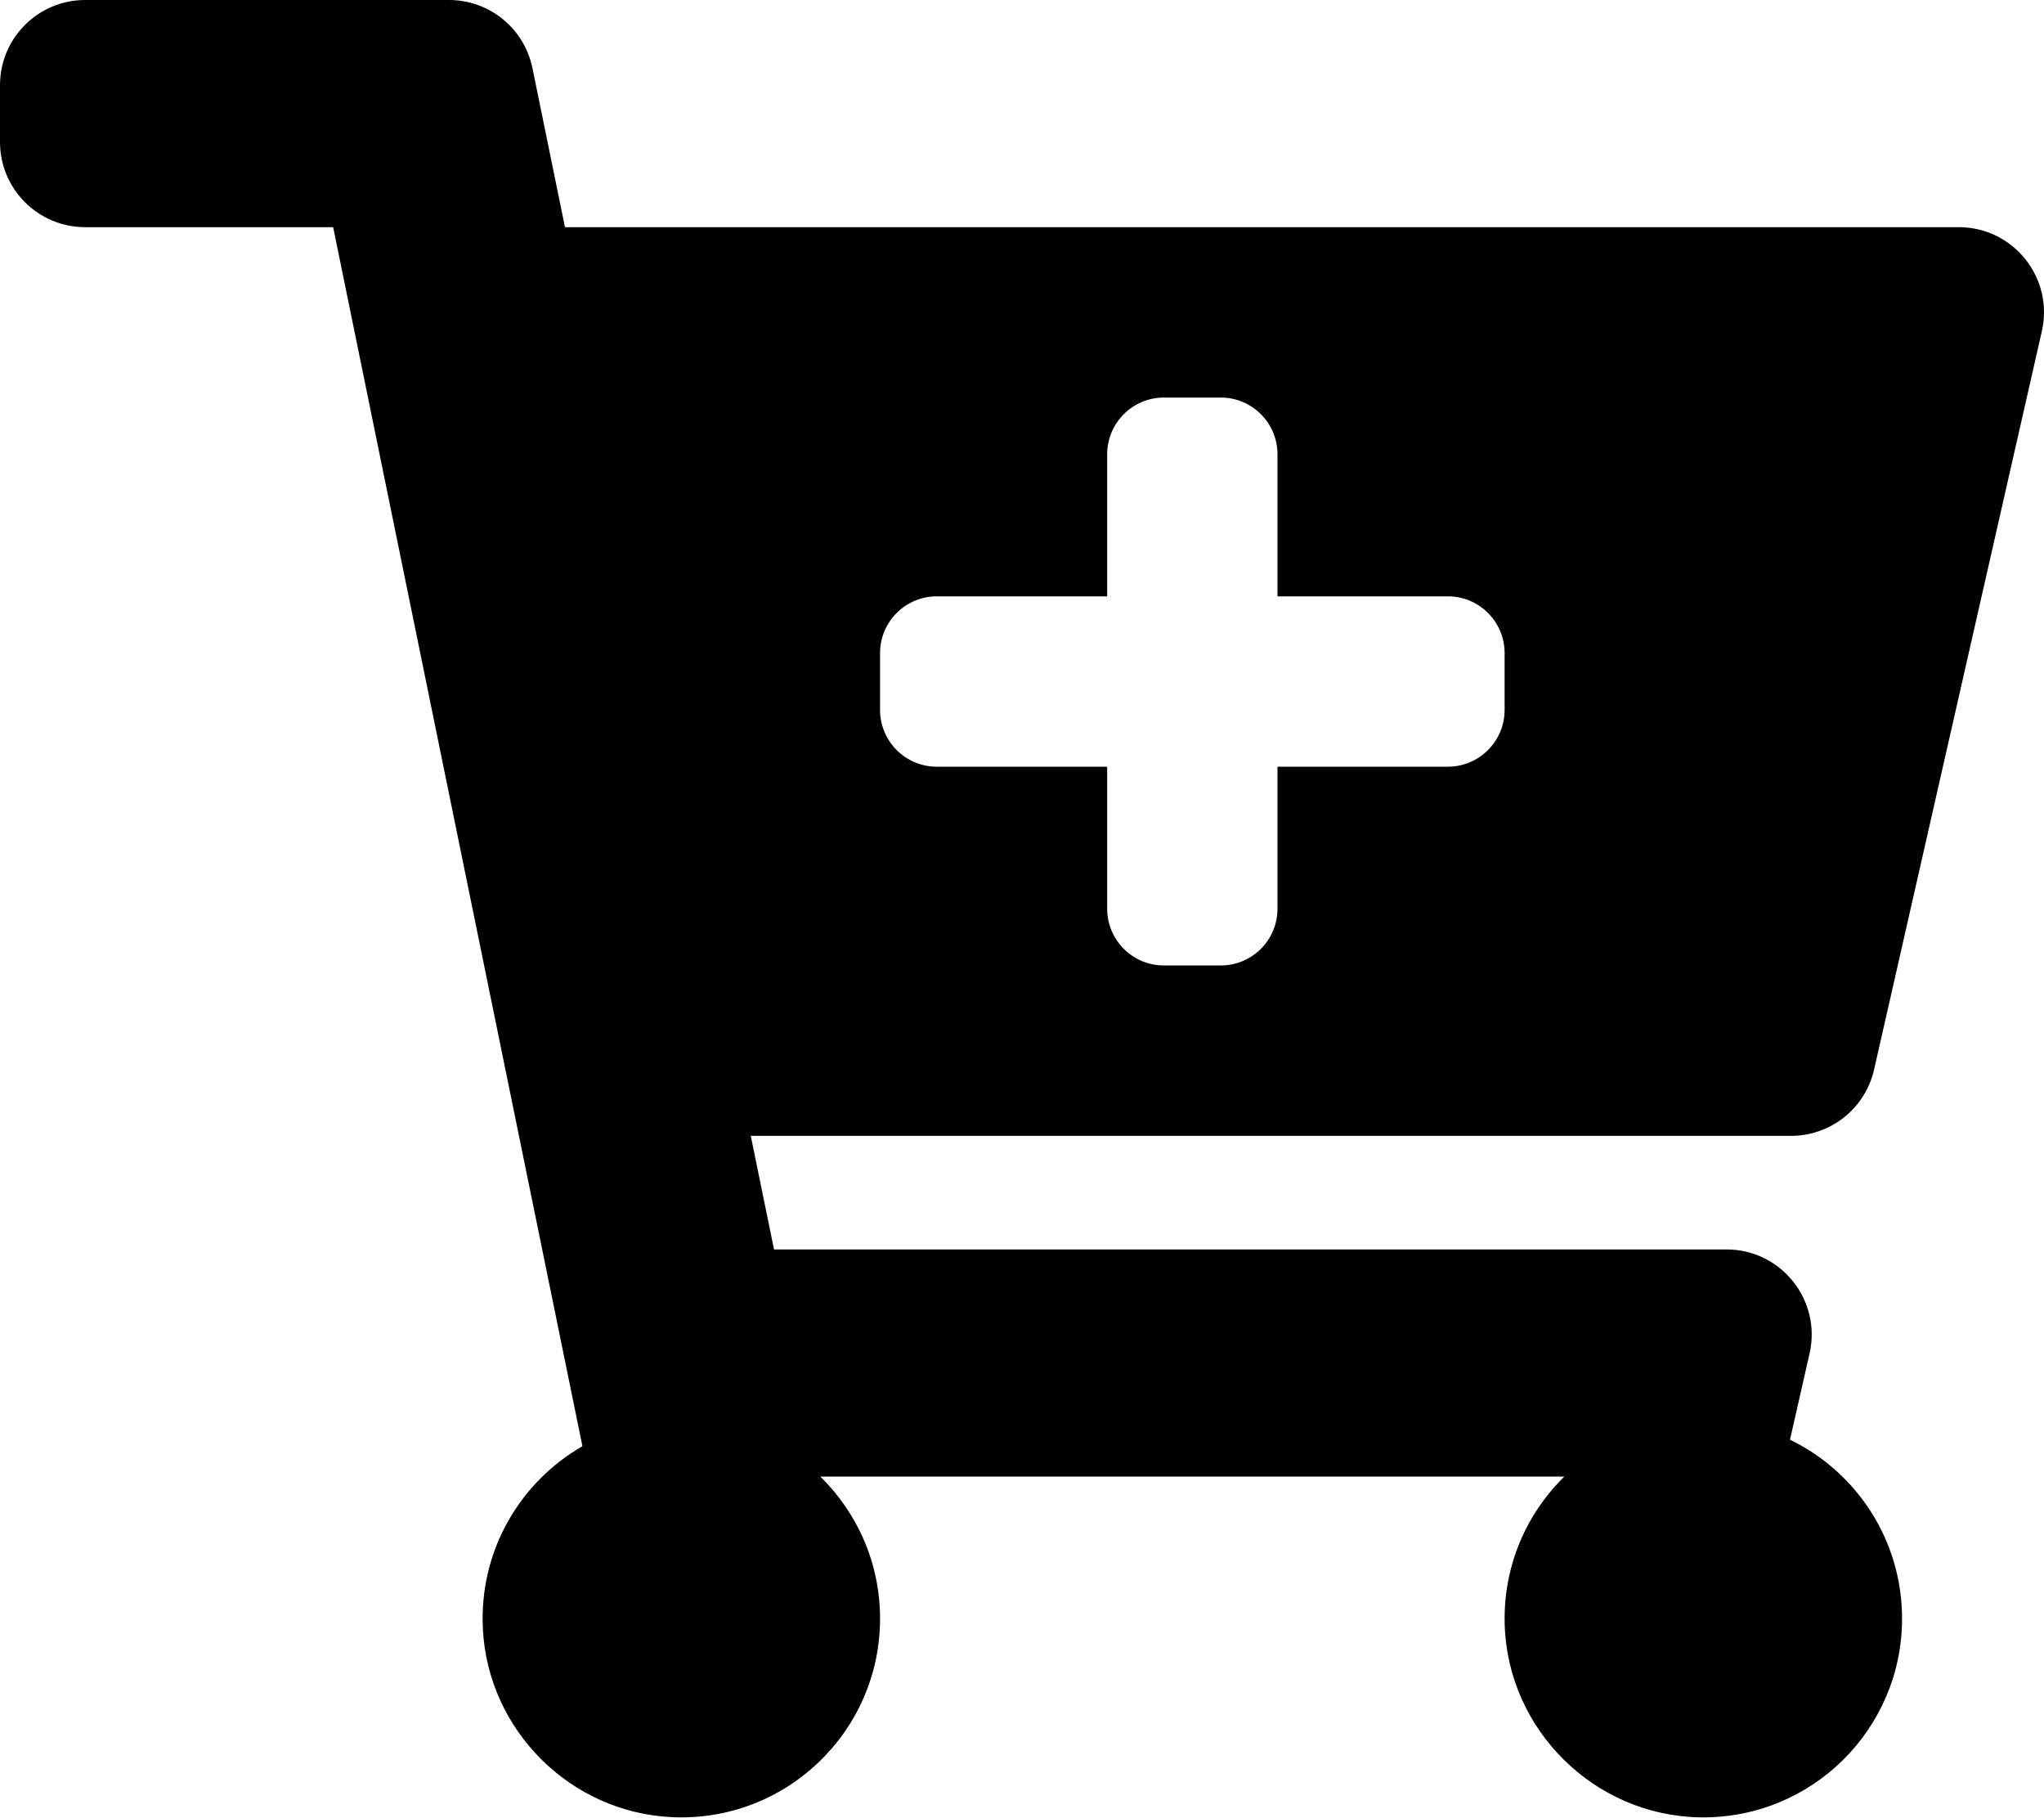
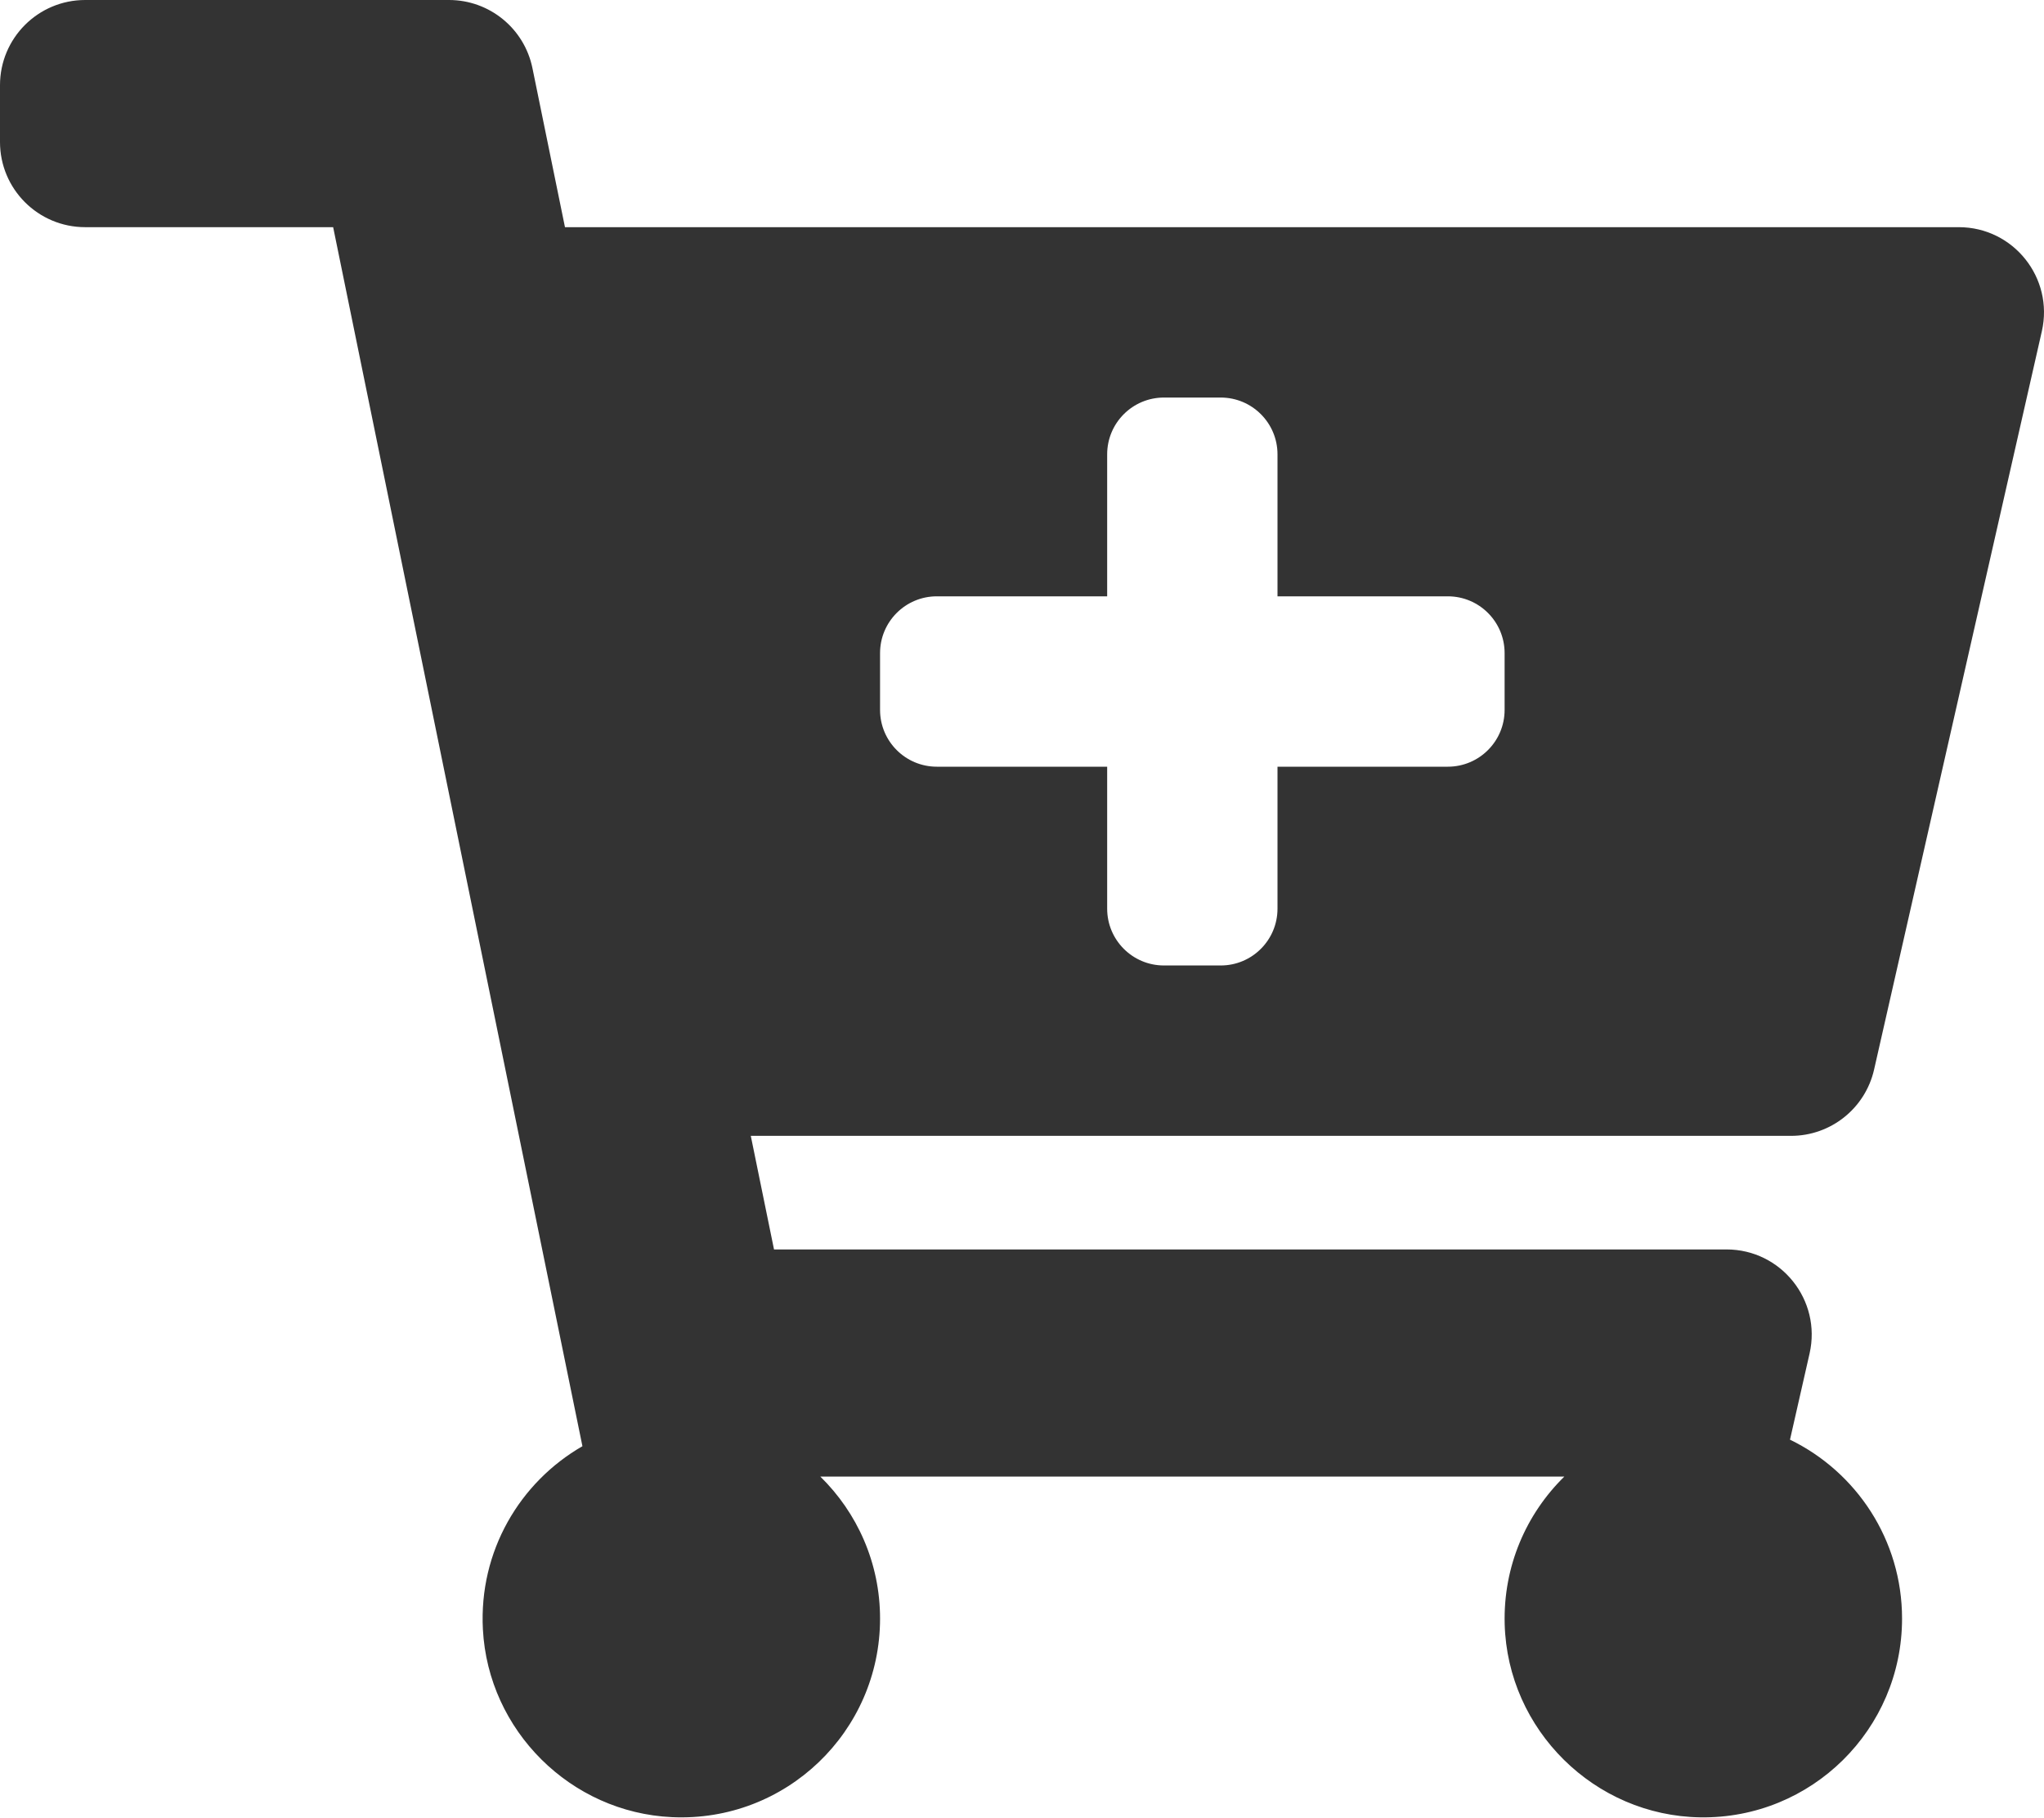
- <svg xmlns="http://www.w3.org/2000/svg" aria-hidden="true" focusable="false" data-prefix="fas" data-icon="cart-plus" class="svg-inline--fa fa-cart-plus fa-w-18" role="img" viewBox="0 0 576 512">
-   <path fill="currentColor" d="M504.717 320H211.572l6.545 32h268.418c15.401 0 26.816 14.301 23.403 29.319l-5.517 24.276C523.112 414.668 536 433.828 536 456c0 31.202-25.519 56.444-56.824 55.994-29.823-.429-54.35-24.631-55.155-54.447-.44-16.287 6.085-31.049 16.803-41.548H231.176C241.553 426.165 248 440.326 248 456c0 31.813-26.528 57.431-58.67 55.938-28.54-1.325-51.751-24.385-53.251-52.917-1.158-22.034 10.436-41.455 28.051-51.586L93.883 64H24C10.745 64 0 53.255 0 40V24C0 10.745 10.745 0 24 0h102.529c11.401 0 21.228 8.021 23.513 19.19L159.208 64H551.99c15.401 0 26.816 14.301 23.403 29.319l-47.273 208C525.637 312.246 515.923 320 504.717 320zM408 168h-48v-40c0-8.837-7.163-16-16-16h-16c-8.837 0-16 7.163-16 16v40h-48c-8.837 0-16 7.163-16 16v16c0 8.837 7.163 16 16 16h48v40c0 8.837 7.163 16 16 16h16c8.837 0 16-7.163 16-16v-40h48c8.837 0 16-7.163 16-16v-16c0-8.837-7.163-16-16-16z" />
+ <svg xmlns="http://www.w3.org/2000/svg" width="576" height="512" class="svg-inline--fa fa-cart-plus fa-w-18">
+   <g>
+     <rect fill="none" id="canvas_background" height="402" width="582" y="-1" x="-1" />
+   </g>
+   <g>
+     <path id="svg_1" d="m504.717,320l-293.145,0l6.545,32l268.418,0c15.401,0 26.816,14.301 23.403,29.319l-5.517,24.276c18.691,9.073 31.579,28.233 31.579,50.405c0,31.202 -25.519,56.444 -56.824,55.994c-29.823,-0.429 -54.35,-24.631 -55.155,-54.447c-0.44,-16.287 6.085,-31.049 16.803,-41.548l-209.648,0c10.377,10.166 16.824,24.327 16.824,40.001c0,31.813 -26.528,57.431 -58.67,55.938c-28.54,-1.325 -51.751,-24.385 -53.251,-52.917c-1.158,-22.034 10.436,-41.455 28.051,-51.586l-70.247,-343.435l-69.883,0c-13.255,0 -24,-10.745 -24,-24l0,-16c0,-13.255 10.745,-24 24,-24l102.529,0c11.401,0 21.228,8.021 23.513,19.19l9.166,44.81l392.782,0c15.401,0 26.816,14.301 23.403,29.319l-47.273,208c-2.483,10.927 -12.197,18.681 -23.403,18.681zm-96.717,-152l-48,0l0,-40c0,-8.837 -7.163,-16 -16,-16l-16,0c-8.837,0 -16,7.163 -16,16l0,40l-48,0c-8.837,0 -16,7.163 -16,16l0,16c0,8.837 7.163,16 16,16l48,0l0,40c0,8.837 7.163,16 16,16l16,0c8.837,0 16,-7.163 16,-16l0,-40l48,0c8.837,0 16,-7.163 16,-16l0,-16c0,-8.837 -7.163,-16 -16,-16z" fill="#333333" />
+   </g>
</svg>
